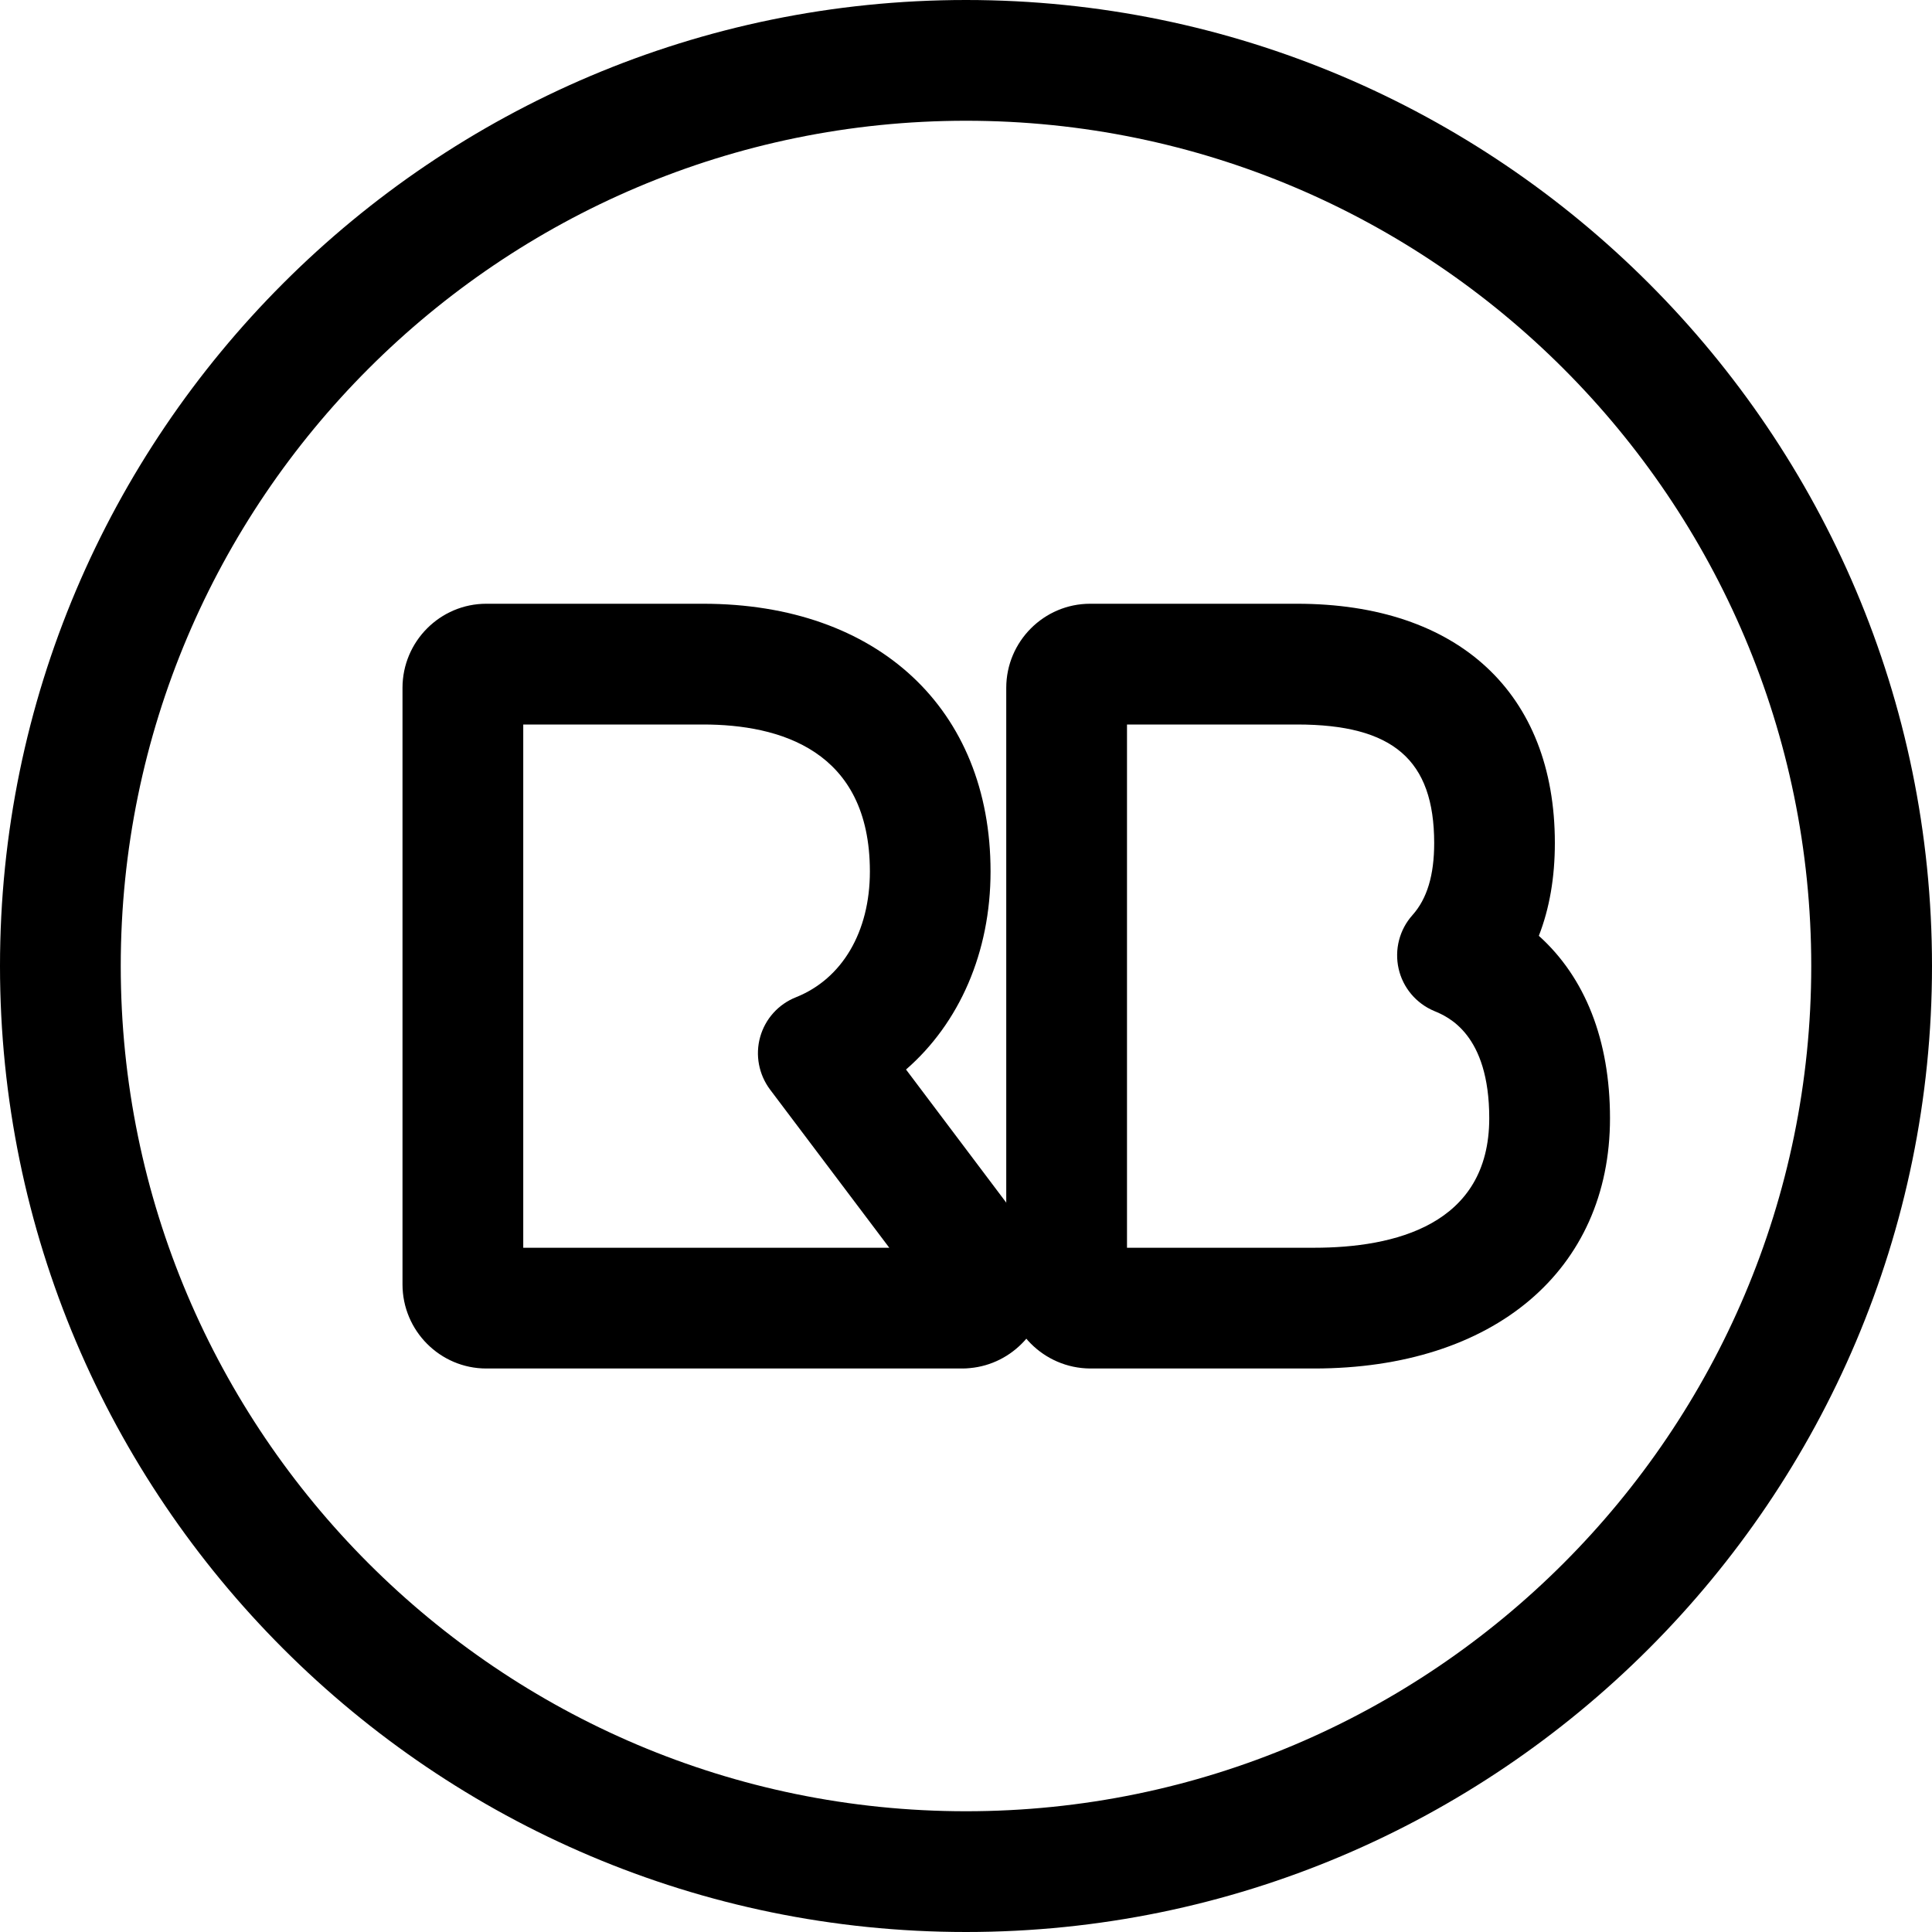
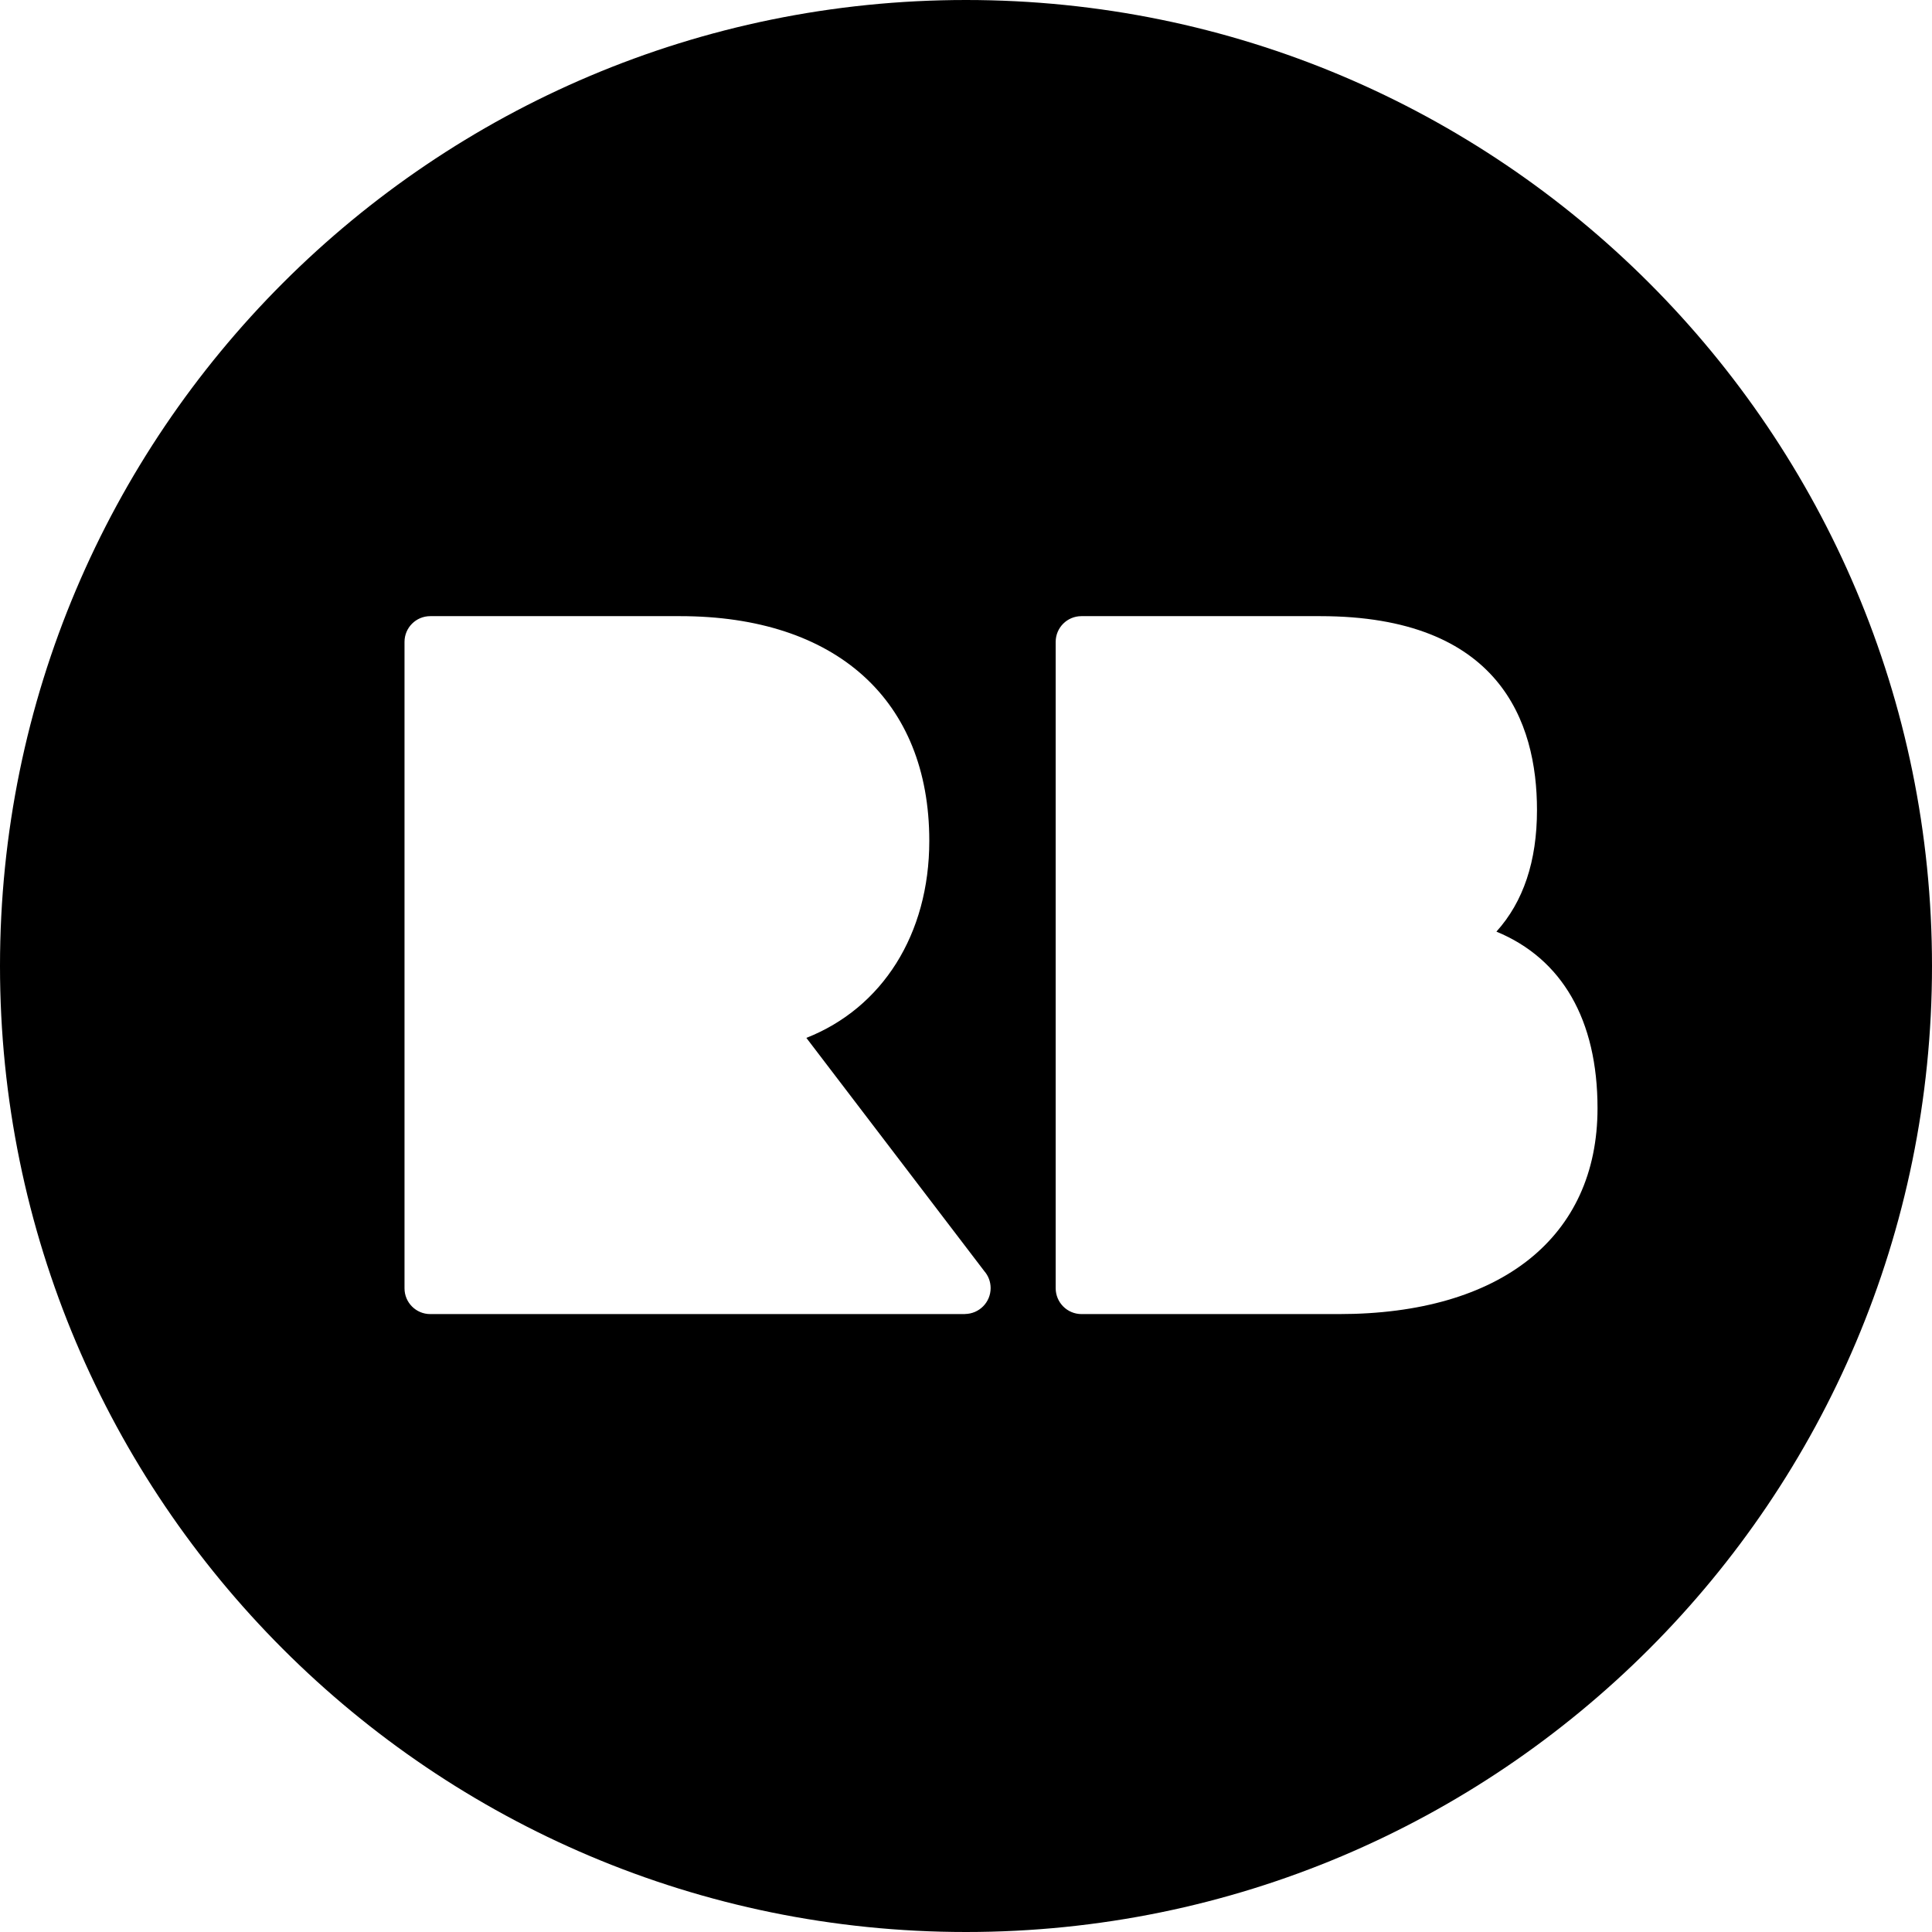
<svg xmlns="http://www.w3.org/2000/svg" enable-background="new 0 0 24 24" viewBox="0 0 24 24" id="redbubble">
-   <path d="M12,24C5.383,24,0,18.617,0,12S5.383,0,12,0s12,5.383,12,12S18.617,24,12,24z M12,1.5C6.21,1.5,1.5,6.21,1.5,12S6.21,22.5,12,22.5S22.5,17.79,22.5,12S17.79,1.5,12,1.5L12,1.5z" />
-   <path d="M16.324,17h-2.782c-0.576-0.004-1.042-0.473-1.042-1.046V8.545c0-0.576,0.468-1.045,1.042-1.045h2.57c2.006,0,3.203,1.111,3.203,2.972c0,0.427-0.066,0.812-0.199,1.153C19.691,12.142,20,12.92,20,13.891C20,15.779,18.558,17,16.324,17z M14,9v6.5h2.324c0.992,0,2.176-0.279,2.176-1.609c0-1.047-0.515-1.262-0.684-1.332c-0.224-0.094-0.389-0.29-0.442-0.526s0.01-0.484,0.172-0.665c0.182-0.204,0.27-0.496,0.27-0.896C17.815,9.44,17.306,9,16.112,9H14z" />
-   <path d="M11.961,17h-5.92C5.467,17,5,16.531,5,15.955v-7.41C5,7.969,5.467,7.5,6.041,7.5h2.694c2.169,0,3.57,1.306,3.57,3.325c0,1.005-0.387,1.884-1.05,2.461l1.521,2.02C12.909,15.455,13,15.699,13,15.952c0,0.543-0.42,0.995-0.951,1.043C12.02,16.998,11.99,17,11.961,17z M6.5,15.5h4.547l-1.481-1.965c-0.14-0.187-0.186-0.429-0.123-0.653c0.063-0.226,0.228-0.408,0.445-0.494c0.574-0.229,0.918-0.813,0.918-1.562C10.806,9.316,9.68,9,8.735,9H6.5V15.5z" />
+   <path d="M12,0C5.373,0,0,5.373,0,12s5.373,12,12,12c6.628,0,12-5.373,12-12S18.63,0,12,0L12,0z M13.114,16.002V7.974c0-0.177,0.143-0.32,0.32-0.32H16.4c2.226,0,2.693,1.31,2.693,2.408c0,0.636-0.169,1.14-0.504,1.511c0.816,0.337,1.256,1.096,1.256,2.194c0,1.601-1.201,2.557-3.212,2.557h-3.199C13.257,16.323,13.114,16.18,13.114,16.002L13.114,16.002z M12.306,16.001c0,0.177-0.142,0.32-0.319,0.322l0.002,0.001H5.345c-0.177,0-0.32-0.143-0.32-0.32c0-0.001,0-0.001,0-0.002V7.974c0-0.177,0.143-0.32,0.32-0.32h3.103c1.939,0,3.096,1.043,3.096,2.791c0,1.163-0.585,2.077-1.527,2.448l2.21,2.897C12.276,15.846,12.306,15.92,12.306,16.001z" />
</svg>
